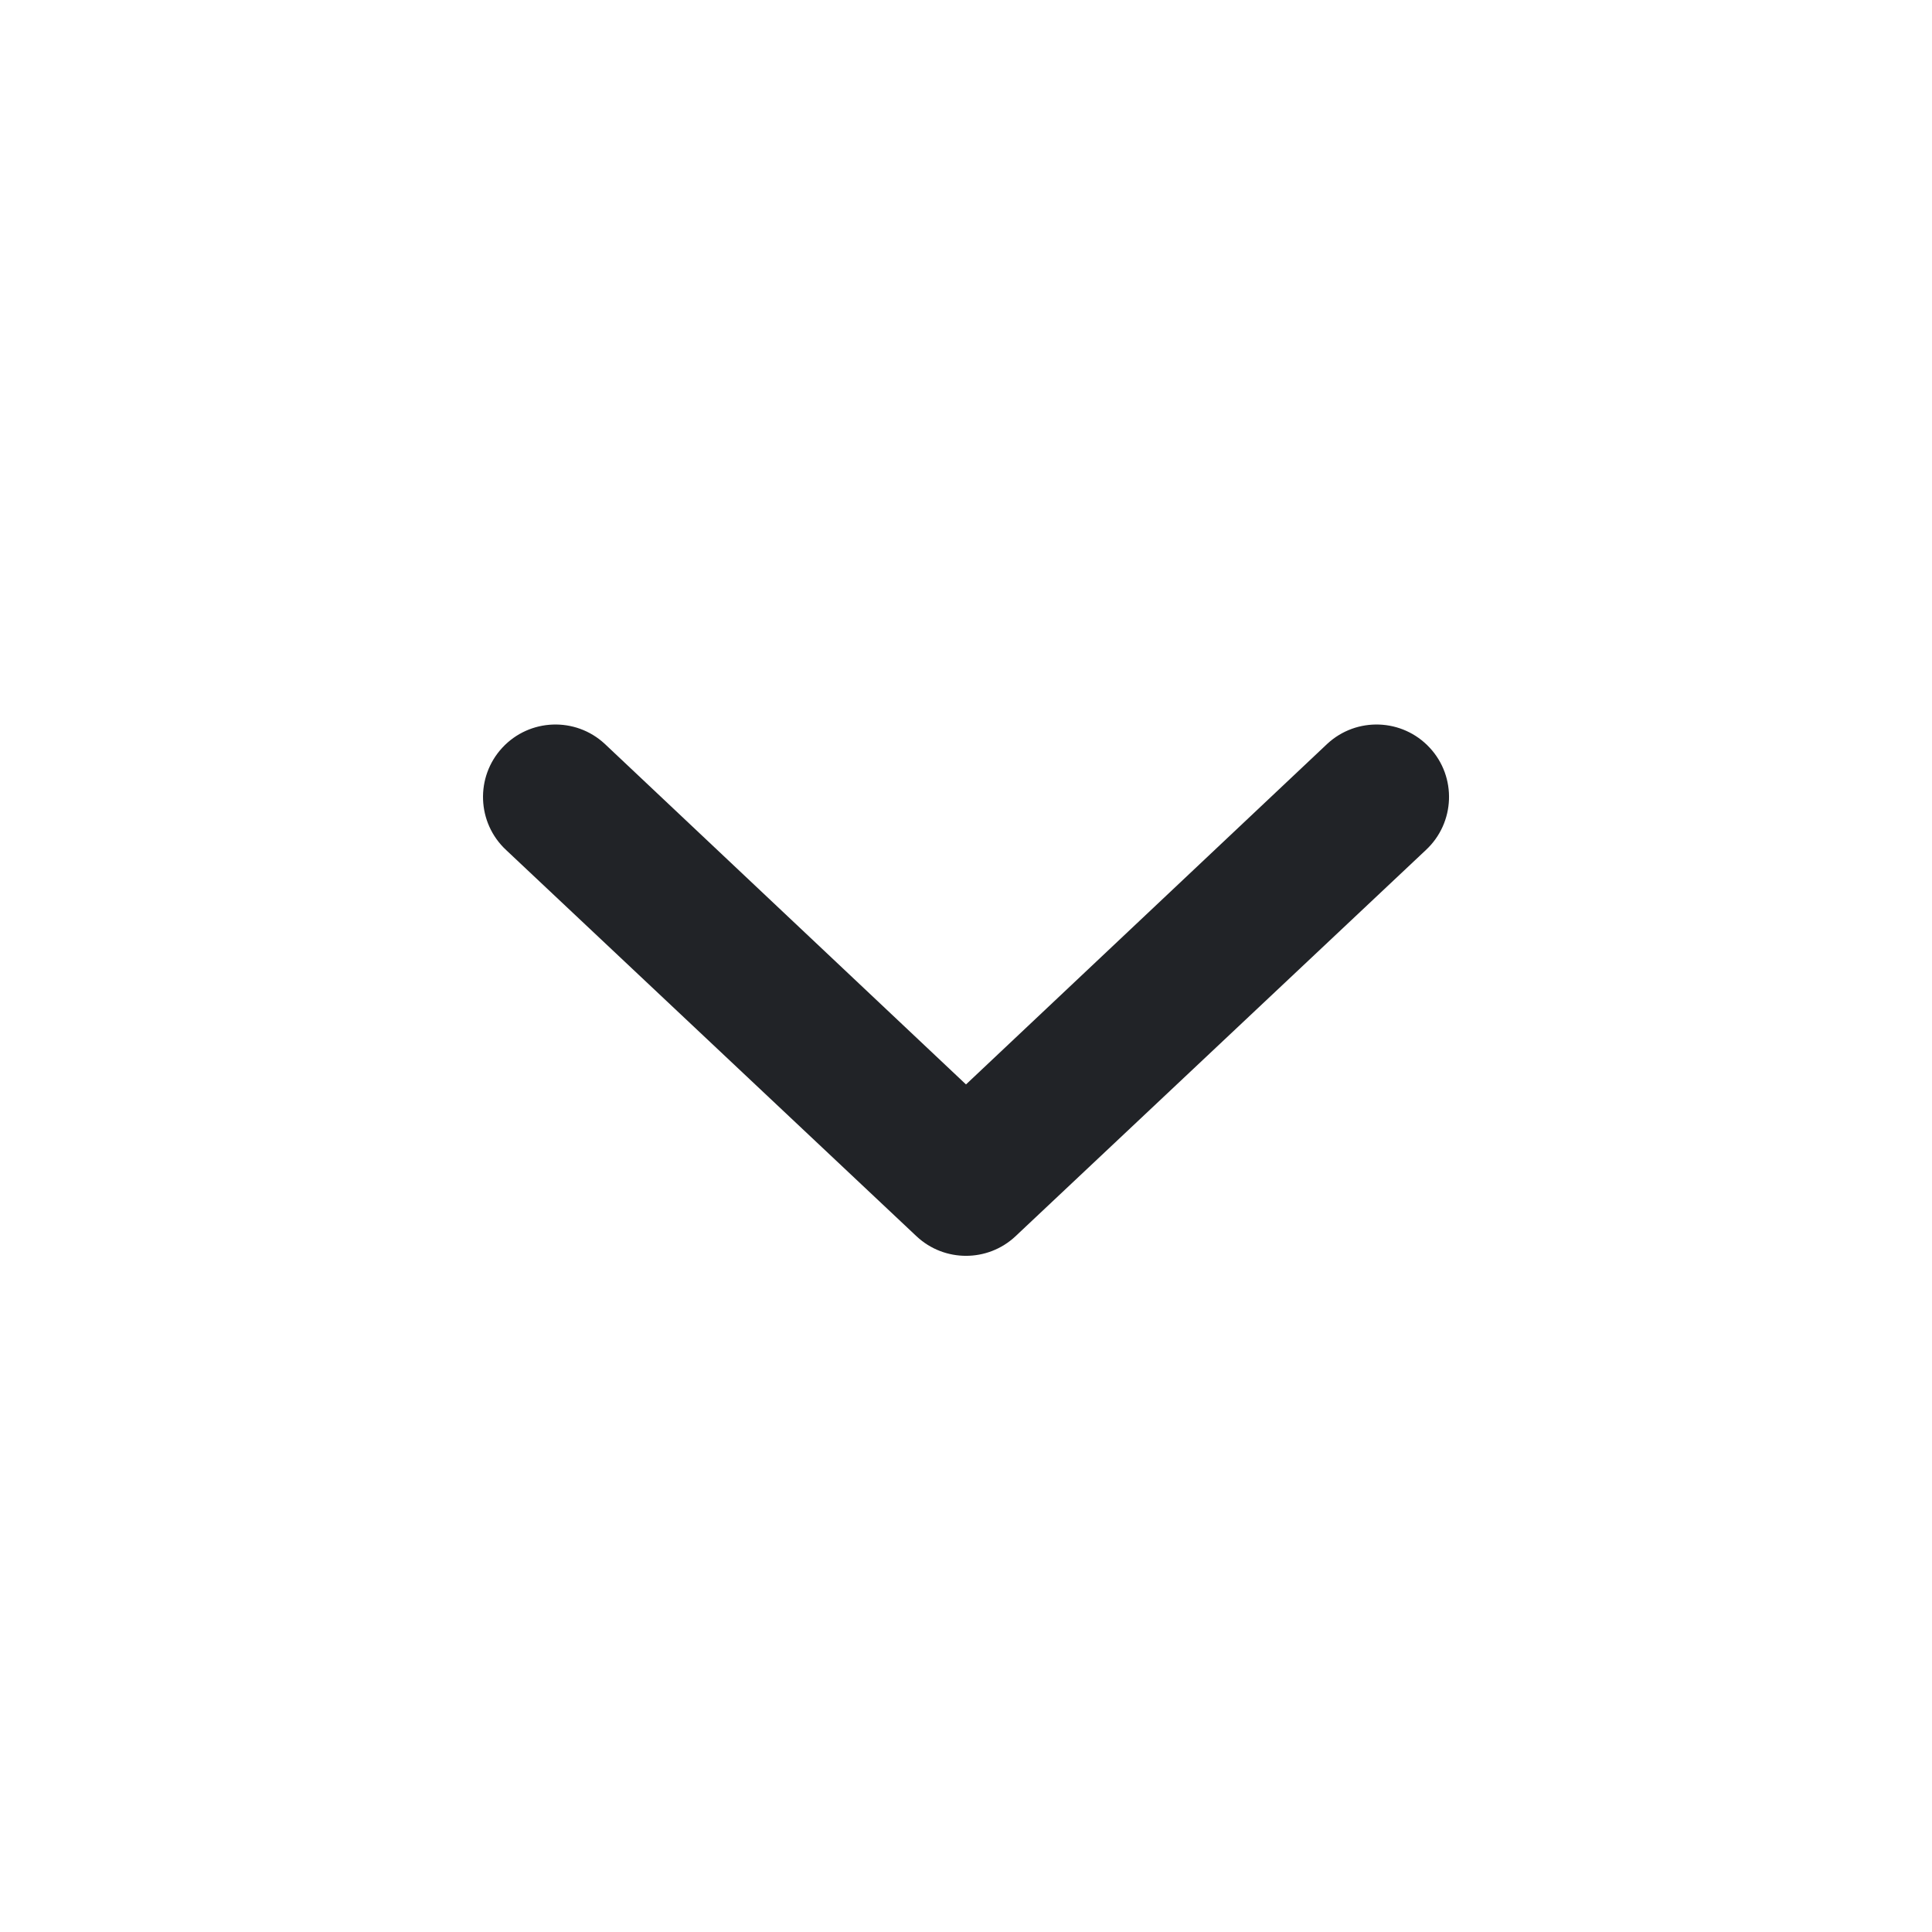
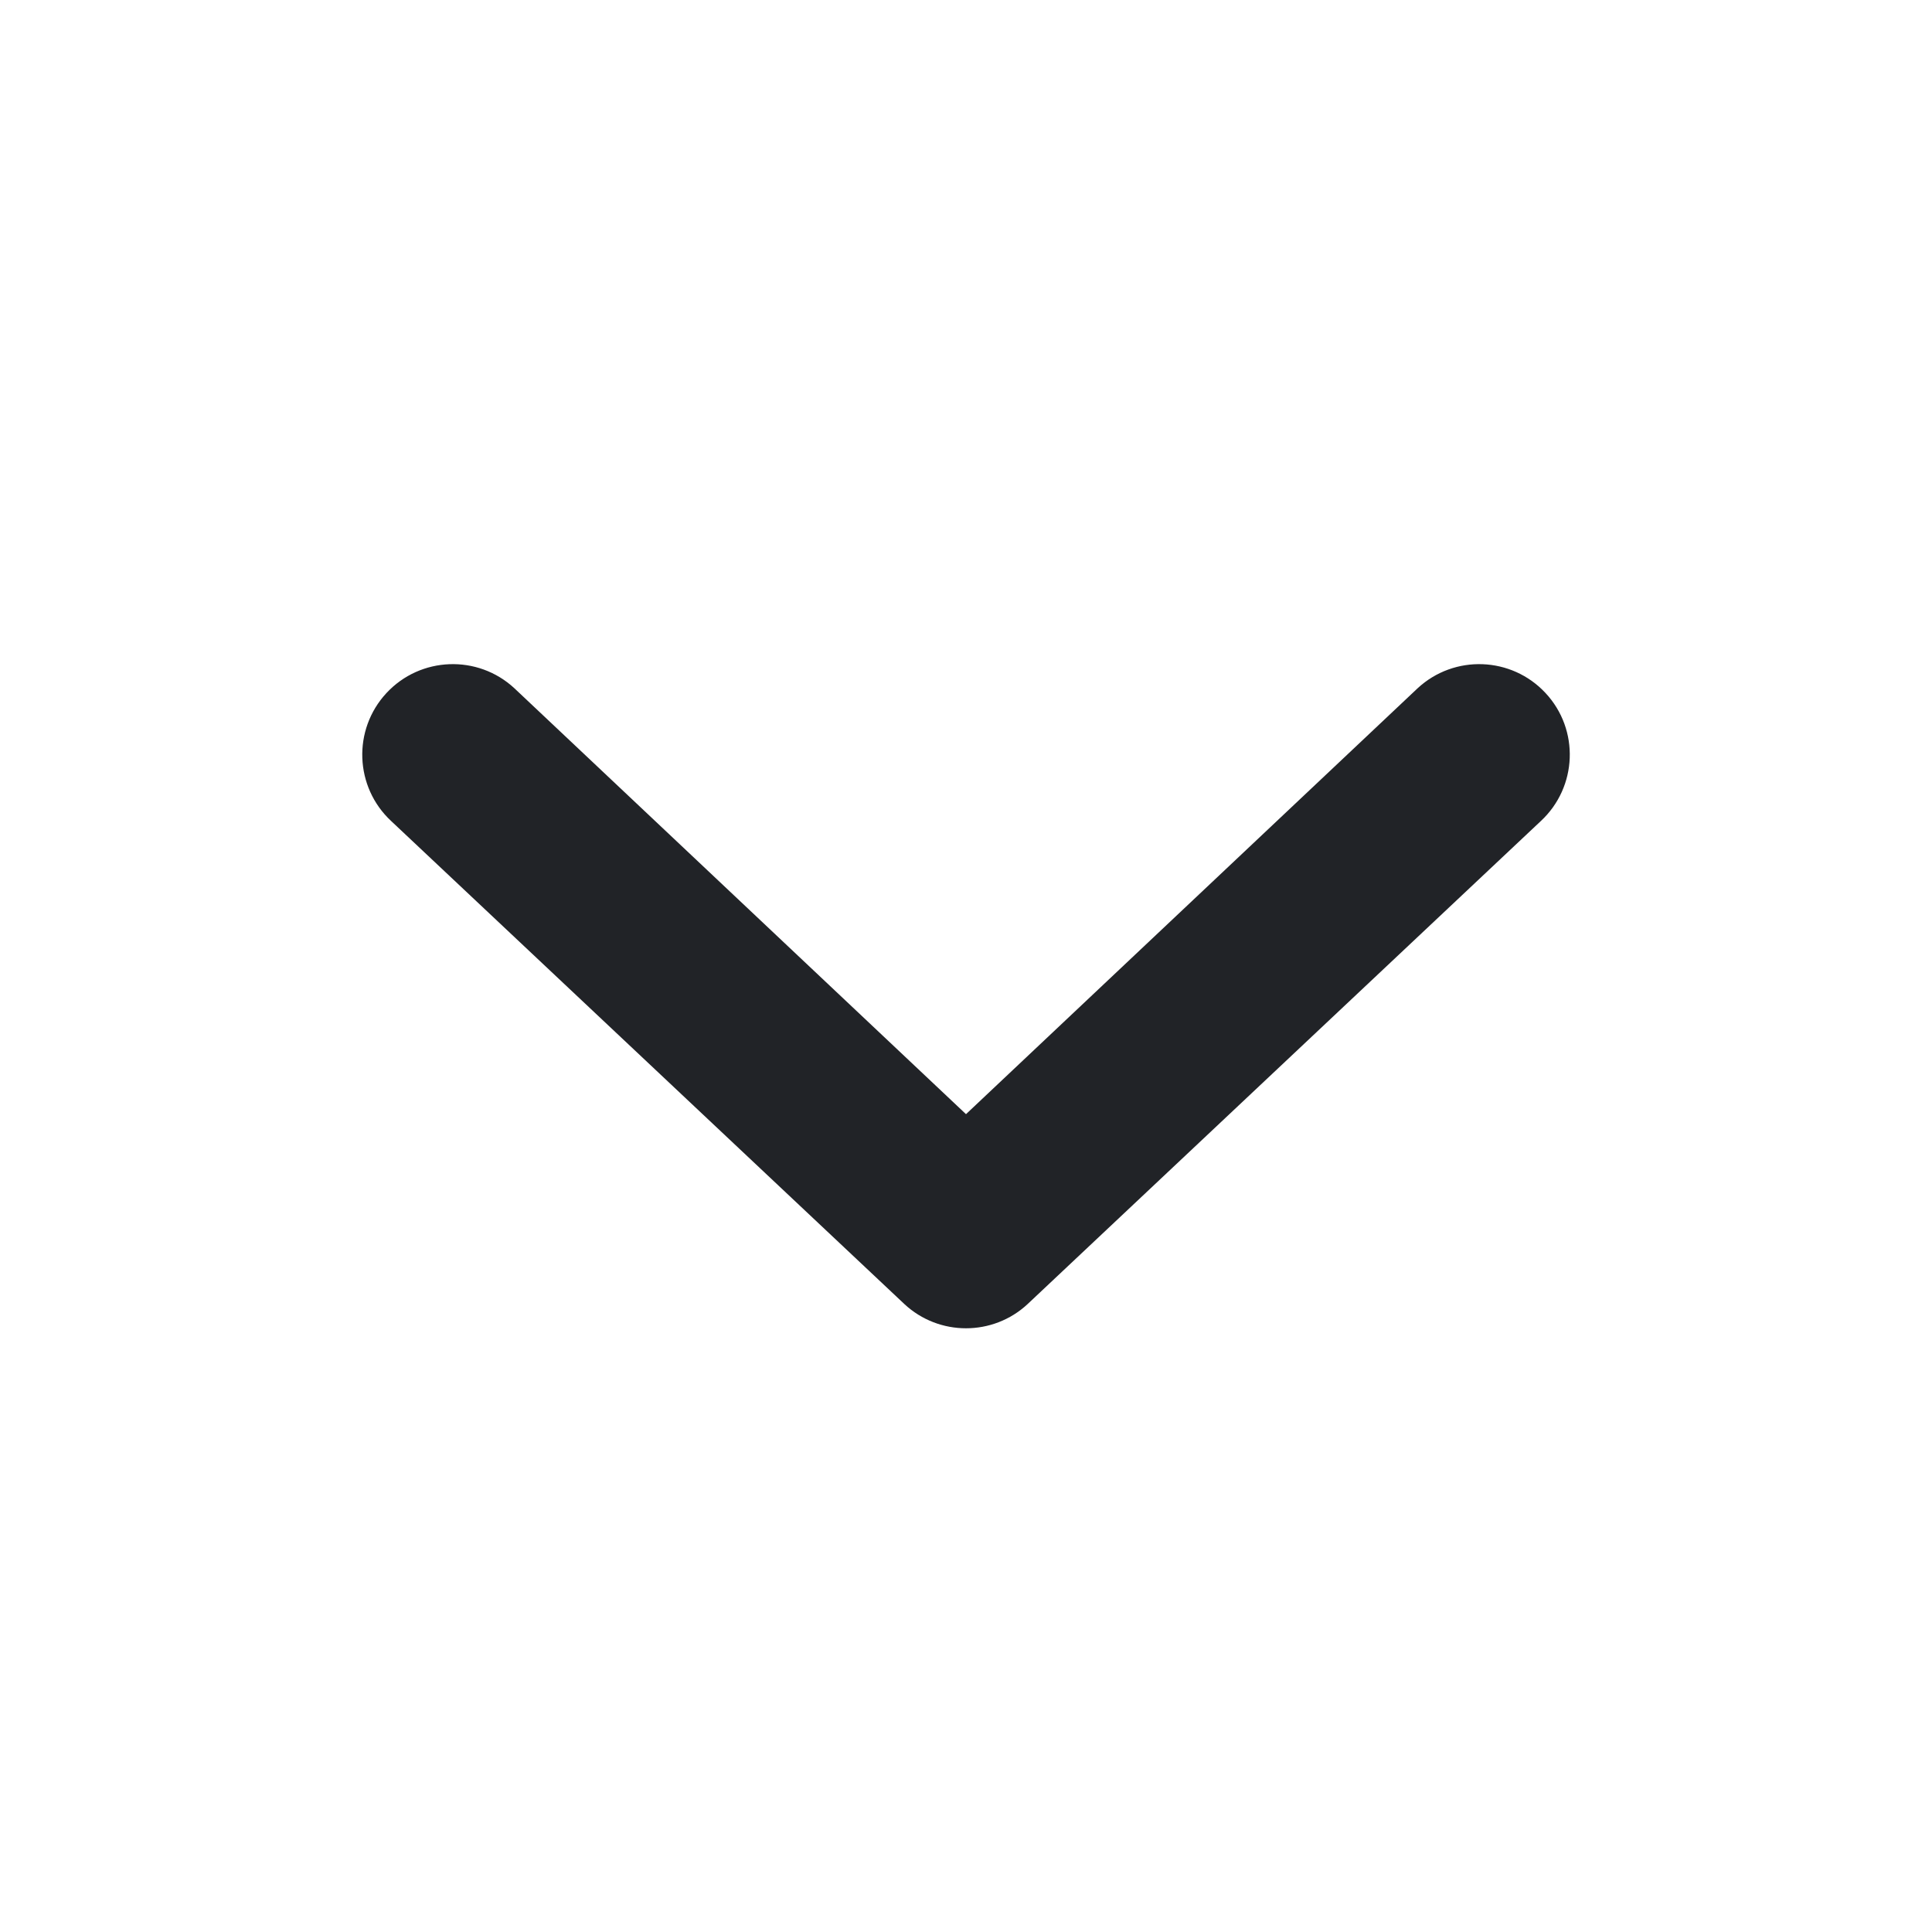
- <svg xmlns="http://www.w3.org/2000/svg" viewBox="0 0 20 20" fill="none">
-   <path d="M5.2 7.74C5.482 7.436 5.957 7.419 6.26 7.7L10 11.226L13.74 7.7C14.043 7.419 14.518 7.436 14.8 7.74C15.082 8.043 15.064 8.518 14.76 8.8L10.51 12.8C10.223 13.067 9.777 13.067 9.49 12.8L5.24 8.8C4.936 8.518 4.919 8.043 5.2 7.74Z" fill="#212327" />
+ <svg xmlns="http://www.w3.org/2000/svg" viewBox="0 0 16 16" fill="none">
+   <path d="M3.2 5.74C3.482 5.436 3.957 5.419 4.26 5.7L8 9.227L11.74 5.7C12.043 5.419 12.518 5.436 12.8 5.74C13.082 6.043 13.064 6.518 12.76 6.8L8.51 10.8C8.223 11.067 7.777 11.067 7.49 10.8L3.24 6.8C2.936 6.518 2.919 6.043 3.2 5.74Z" fill="#212327" />
</svg>
